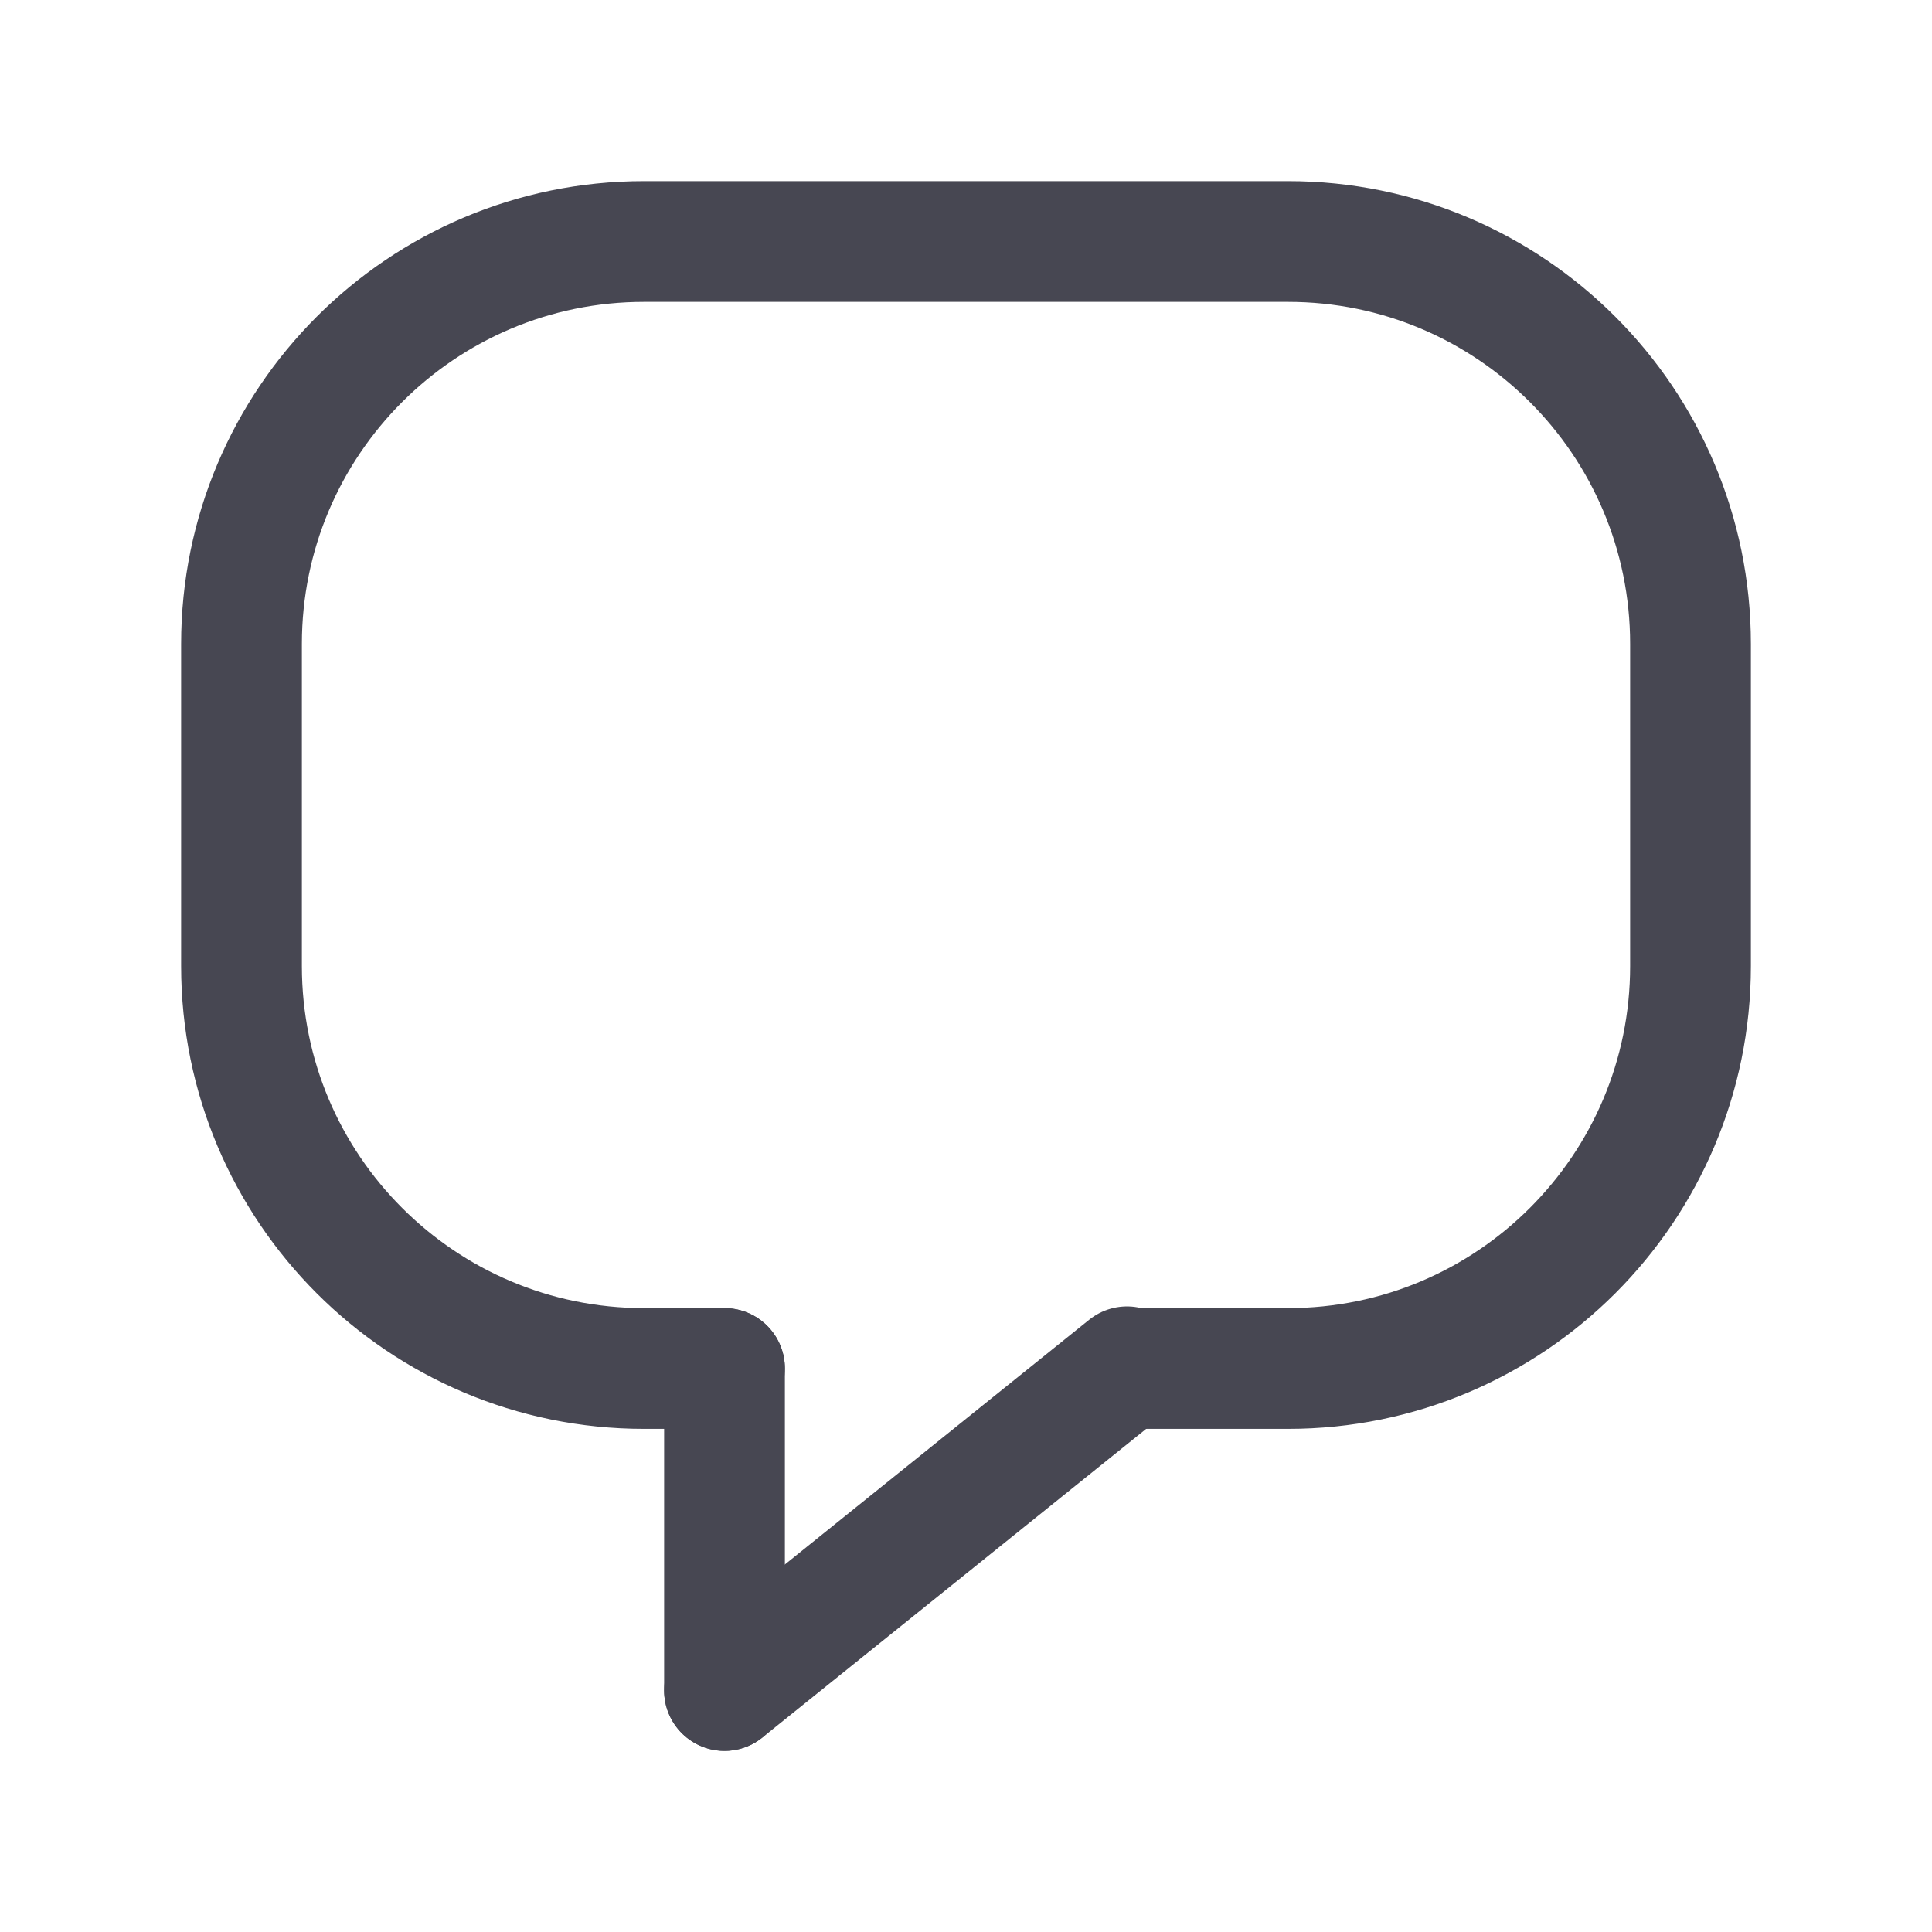
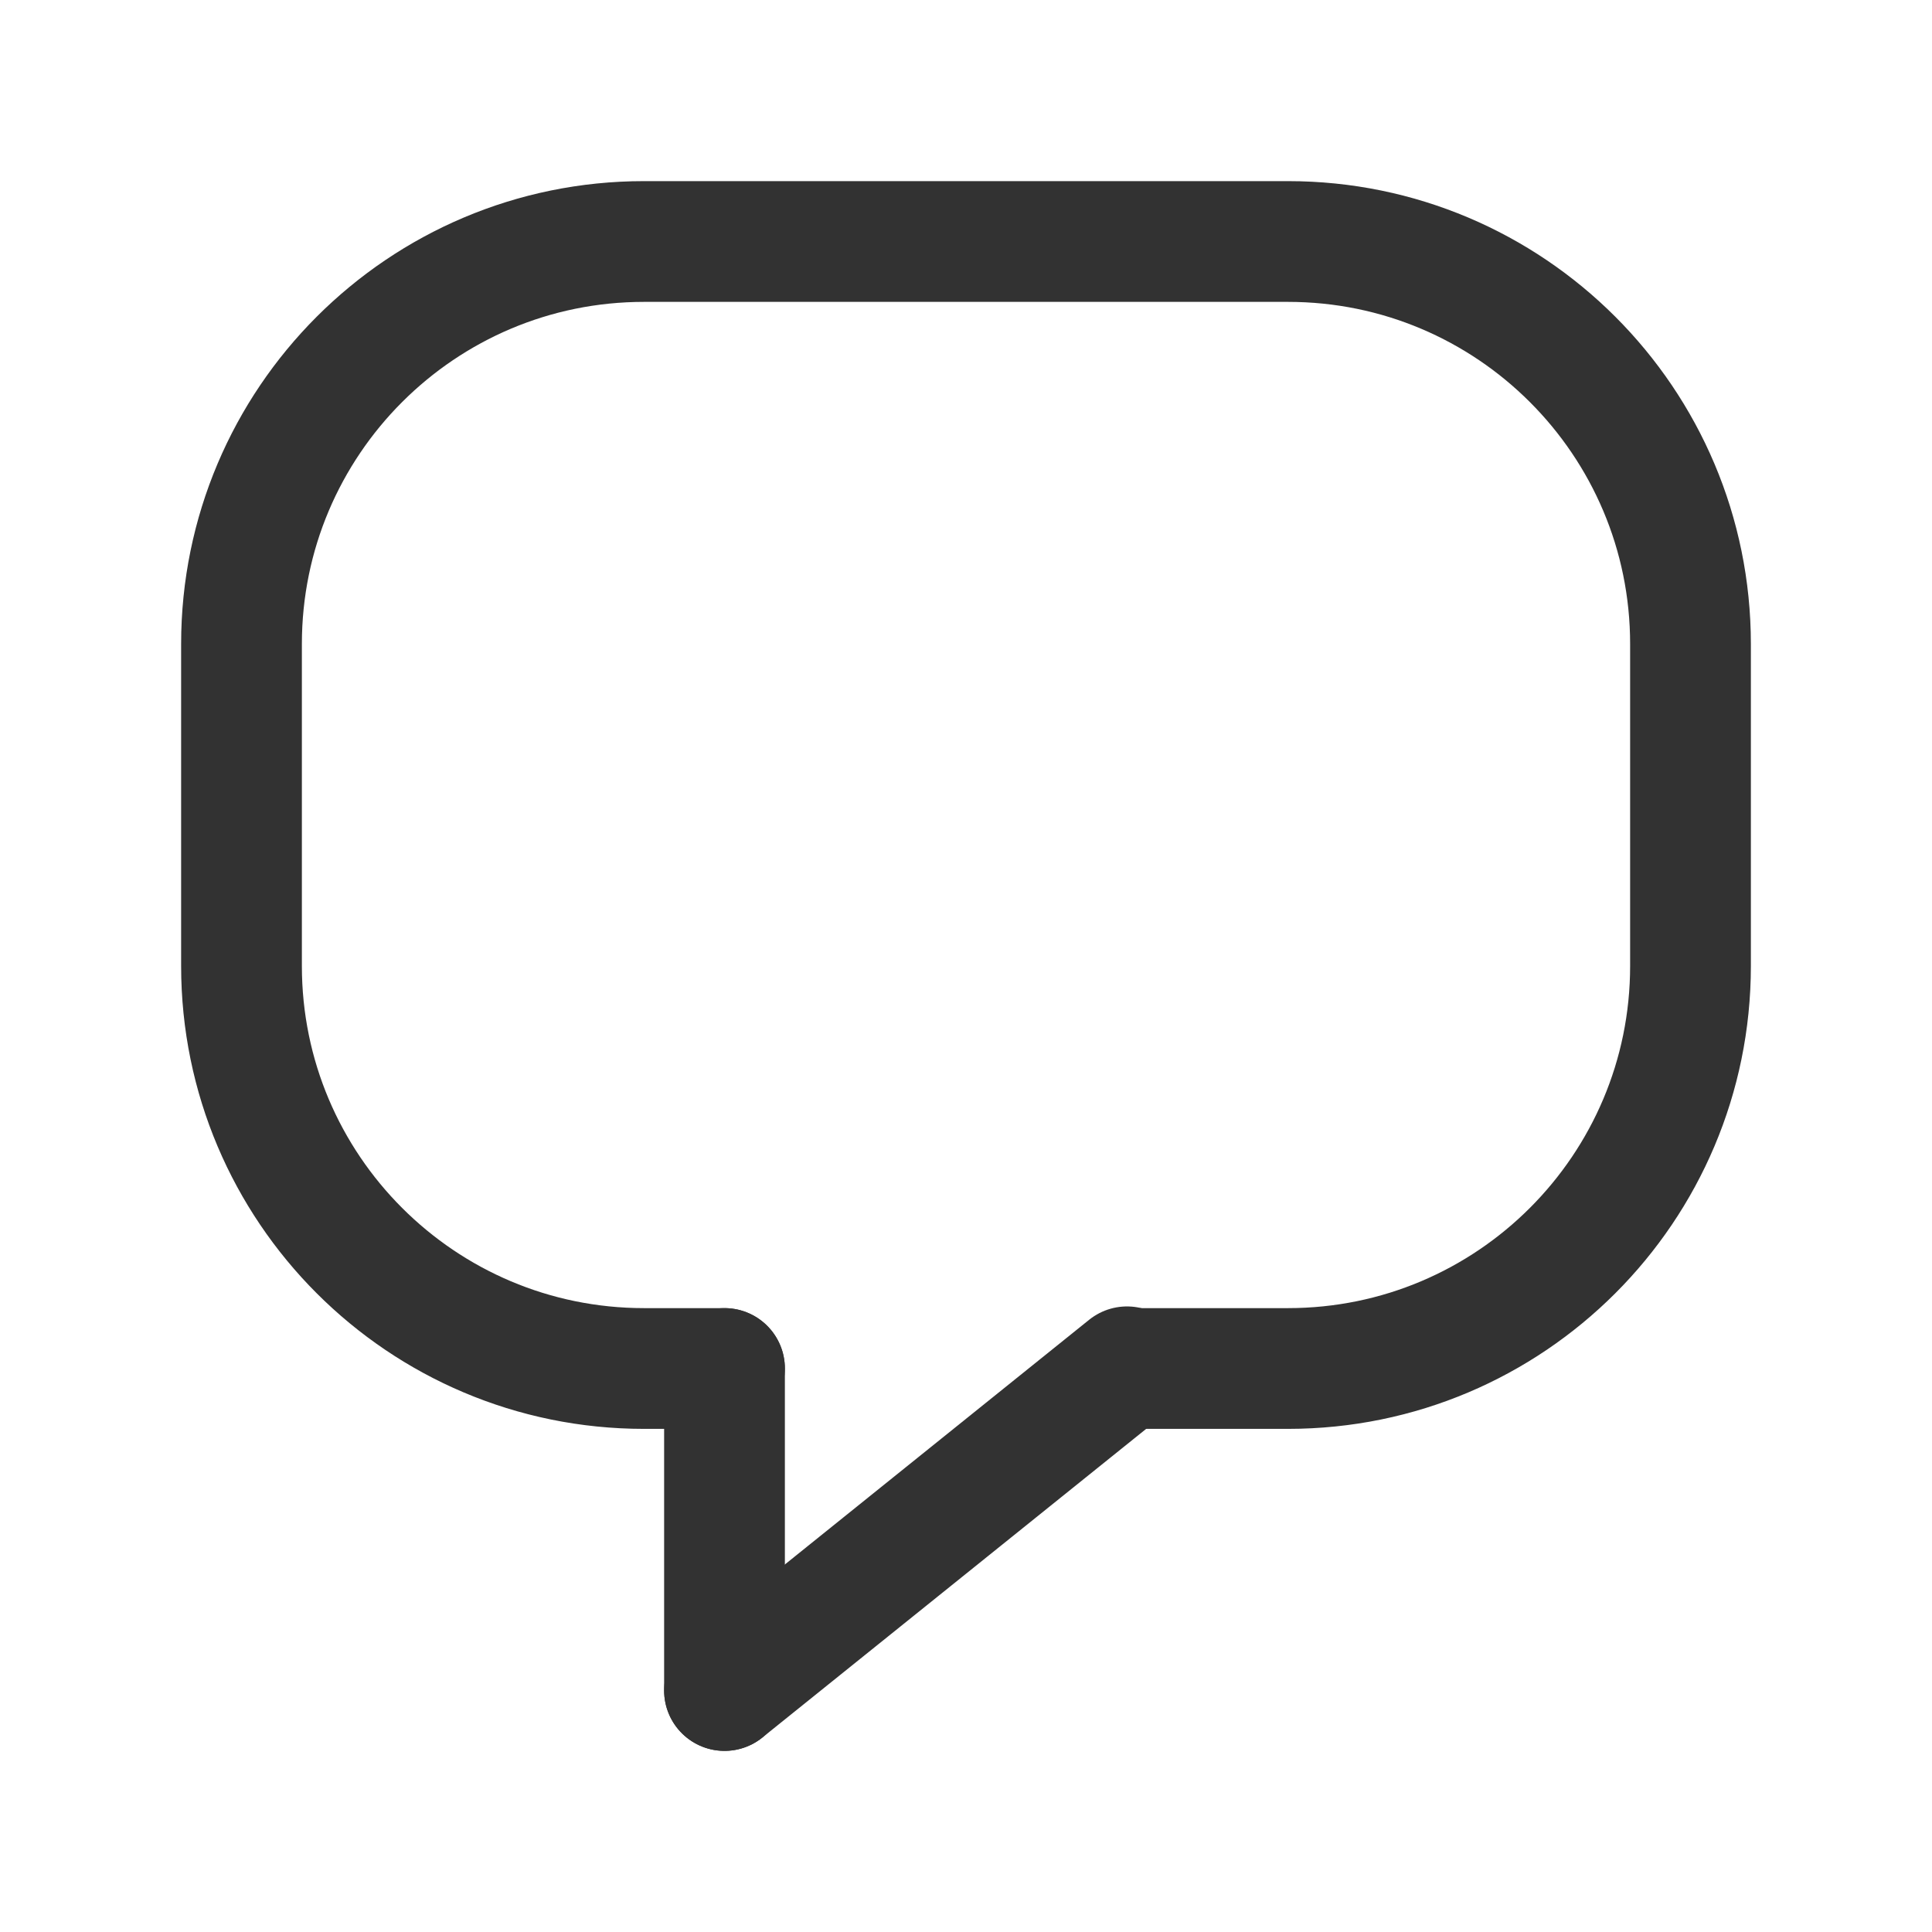
<svg xmlns="http://www.w3.org/2000/svg" width="24" height="24" viewBox="0 0 24 24" fill="none">
-   <path d="M9 21L14 16.979" stroke="#474752" stroke-width="1.5" stroke-linecap="round" stroke-linejoin="round" />
-   <path d="M9 17V21" stroke="#474752" stroke-width="1.5" stroke-linecap="round" stroke-linejoin="round" />
-   <path d="M9 17H8C5.239 17 3 14.761 3 12V8C3 5.239 5.239 3 8 3H16C18.761 3 21 5.239 21 8V12C21 14.761 18.761 17 16 17H14" stroke="#474752" stroke-width="1.5" stroke-linecap="round" stroke-linejoin="round" />
+   <path d="M9 21L14 16.979" stroke="#323232" stroke-width="1.5" stroke-linecap="round" stroke-linejoin="round" />
+   <path d="M9 17V21" stroke="#323232" stroke-width="1.5" stroke-linecap="round" stroke-linejoin="round" />
+   <path d="M9 17H8C5.239 17 3 14.761 3 12V8C3 5.239 5.239 3 8 3H16C18.761 3 21 5.239 21 8V12C21 14.761 18.761 17 16 17H14" stroke="#323232" stroke-width="1.5" stroke-linecap="round" stroke-linejoin="round" />
</svg>
